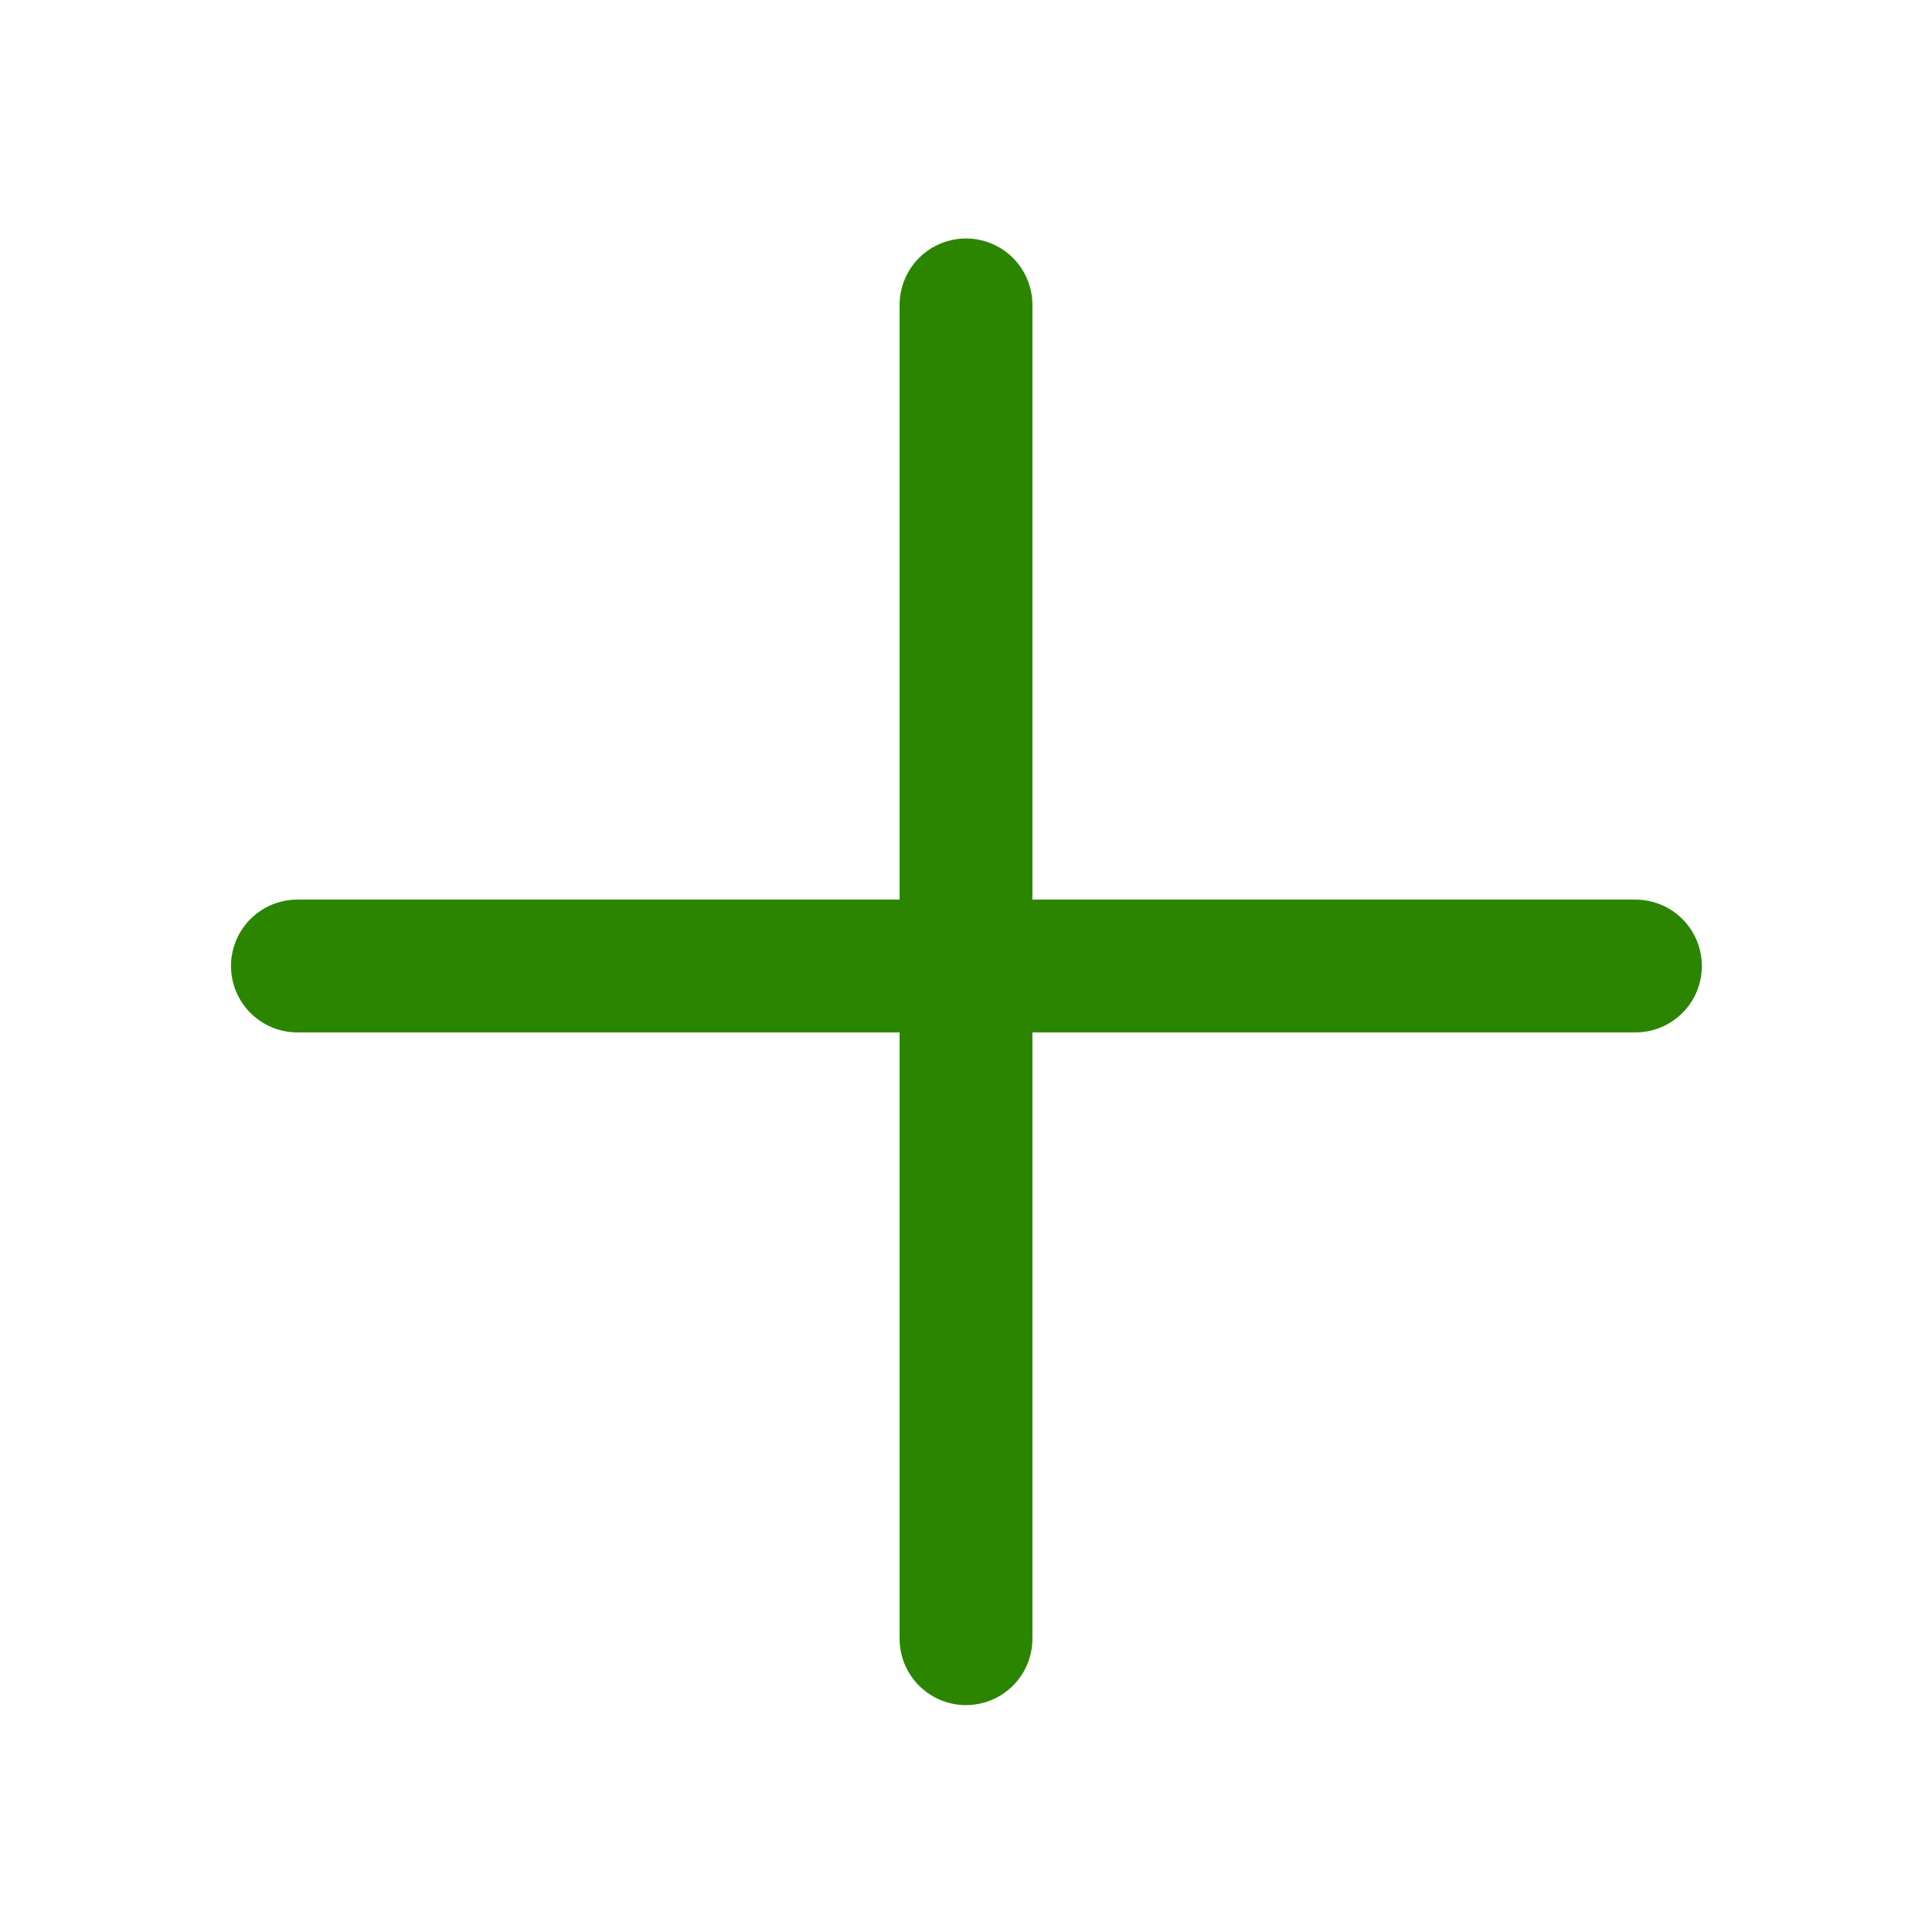
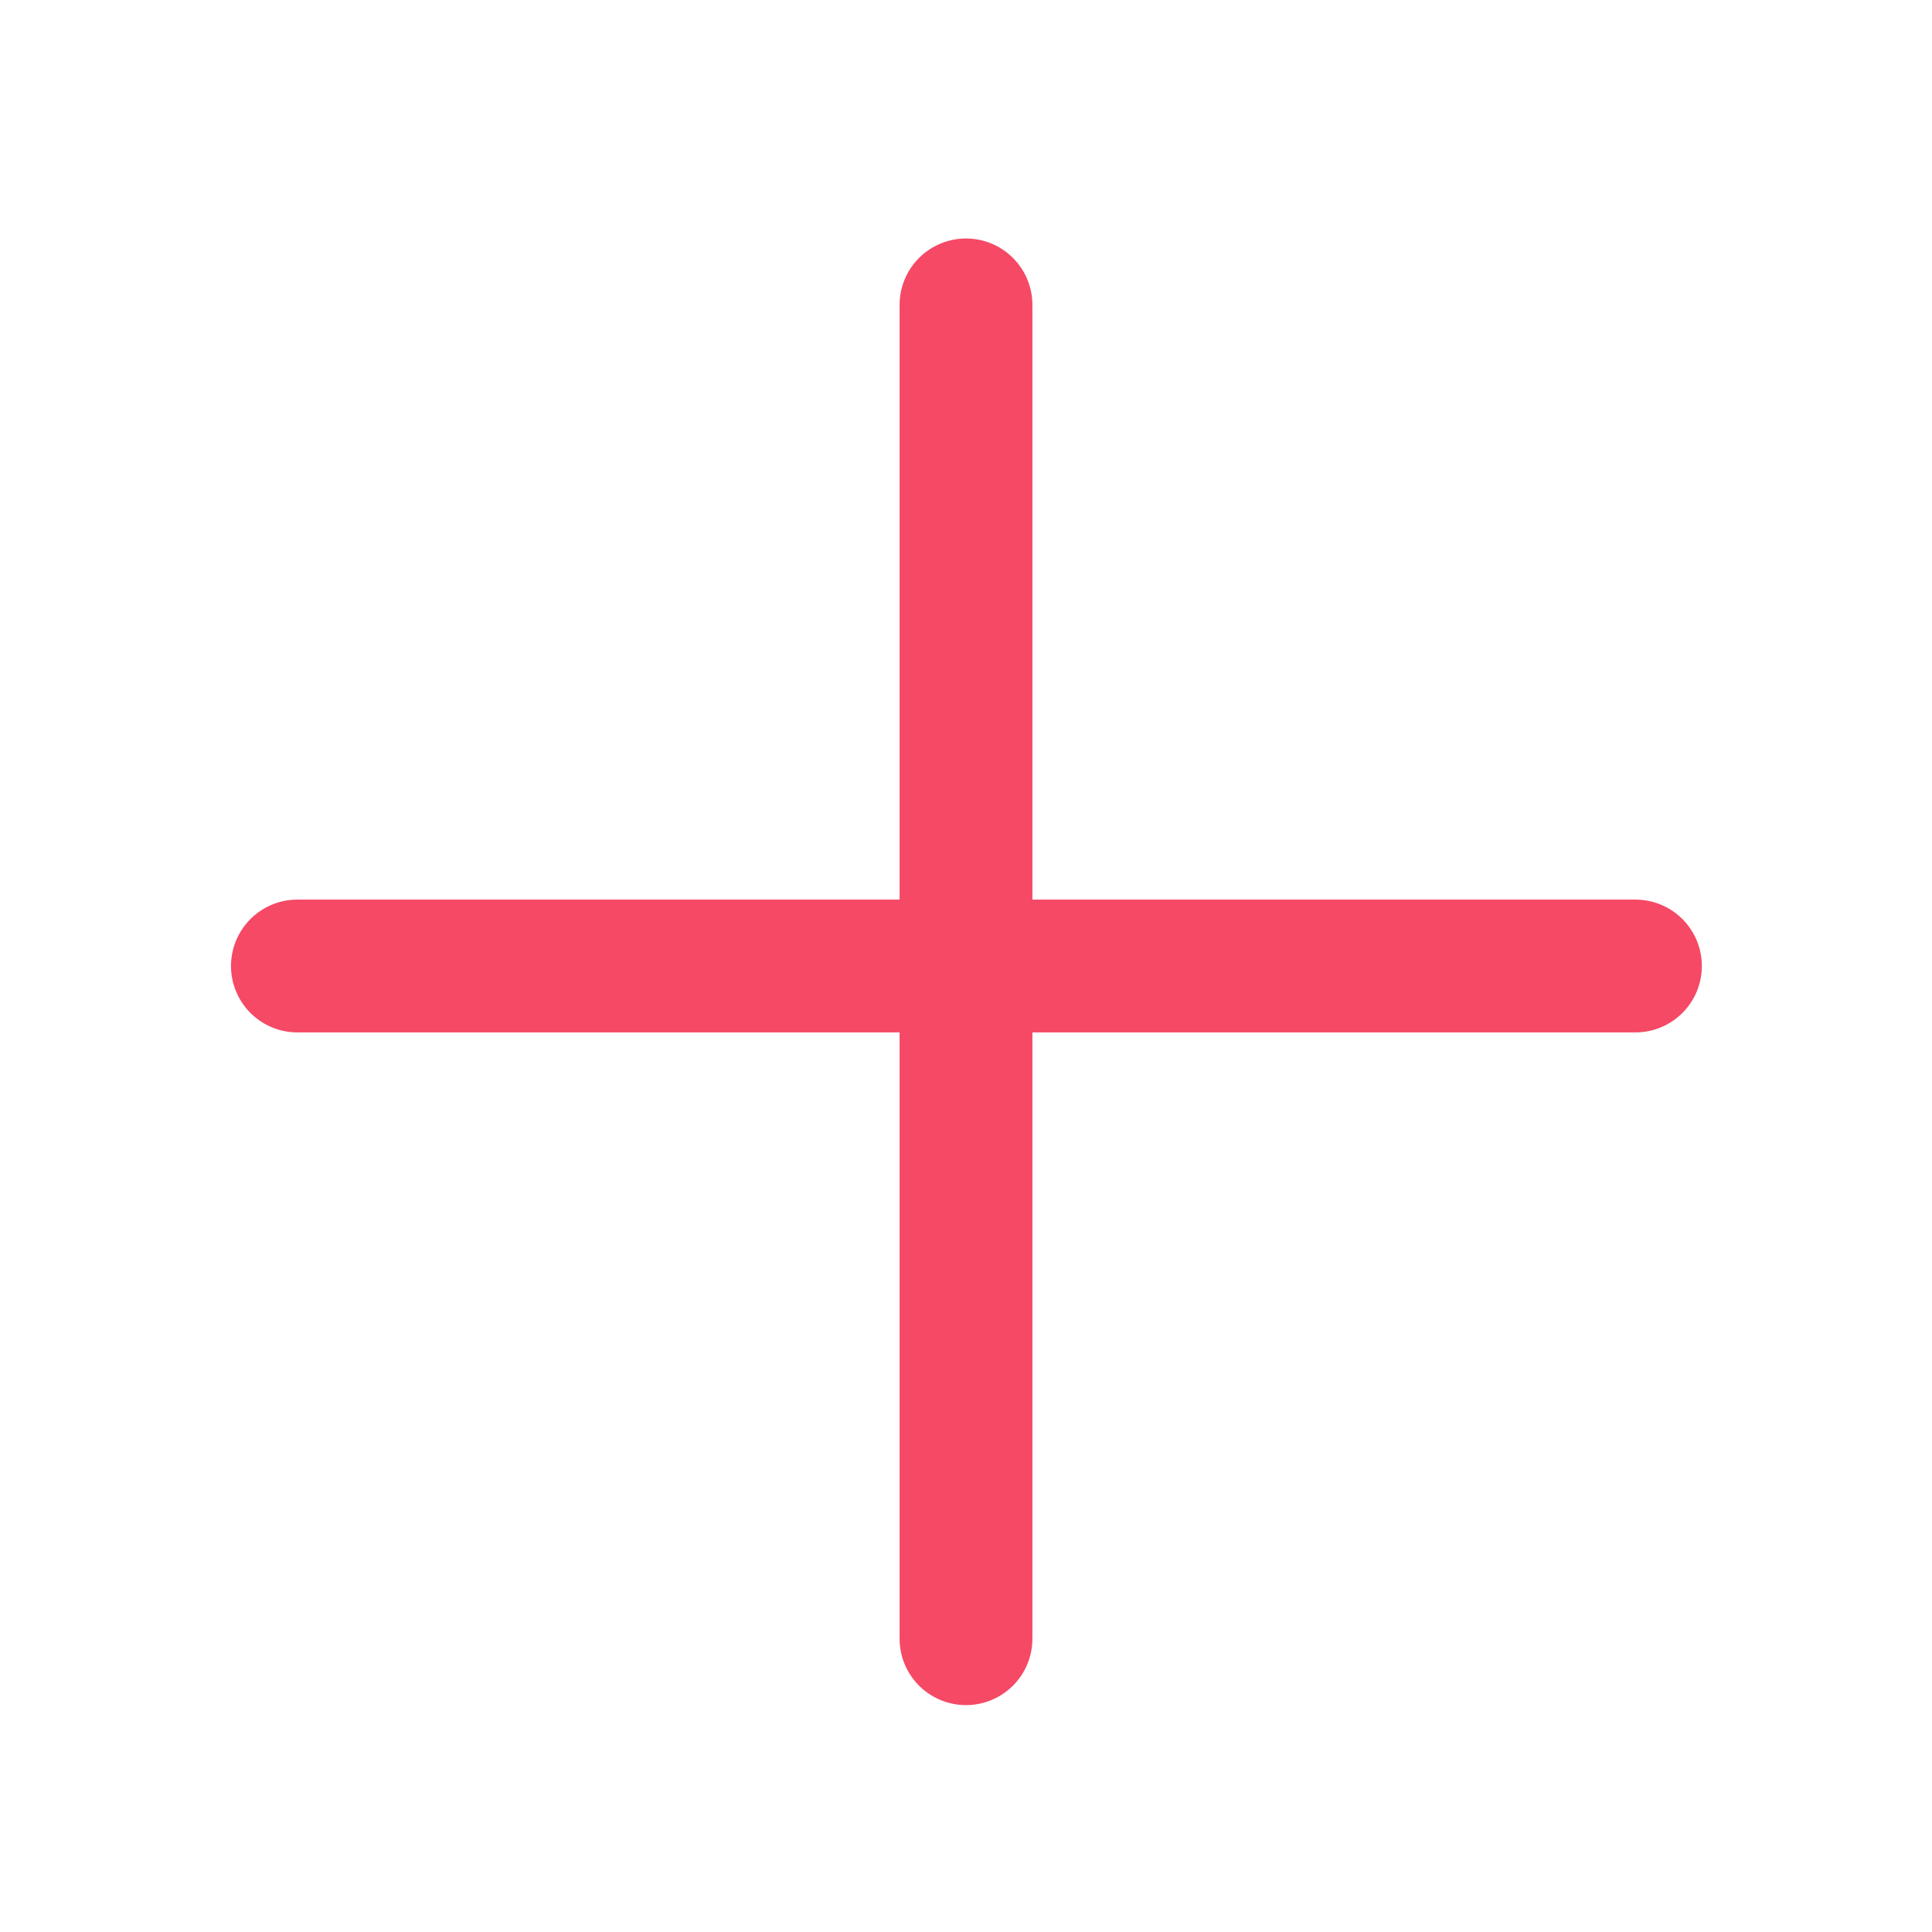
<svg xmlns="http://www.w3.org/2000/svg" width="16px" height="16px" viewBox="0 0 16 16" version="1.1">
  <defs />
  <g id="Symbols" stroke="none" stroke-width="1" fill="none" fill-rule="evenodd" stroke-linecap="round">
-     <g id="add-icon-hover" stroke="#2B8500" stroke-width="1.1">
+     <g id="add-icon-hover" stroke="#f54966" stroke-width="1.1">
      <g id="Group-9-Copy" transform="translate(2, 2)">
        <g id="Group-10">
          <path d="M6,0.525 L6,11.571" id="Line-2" />
          <path d="M0.463,6 L11.544,6" id="Line-2-Copy" />
        </g>
      </g>
    </g>
  </g>
</svg>
